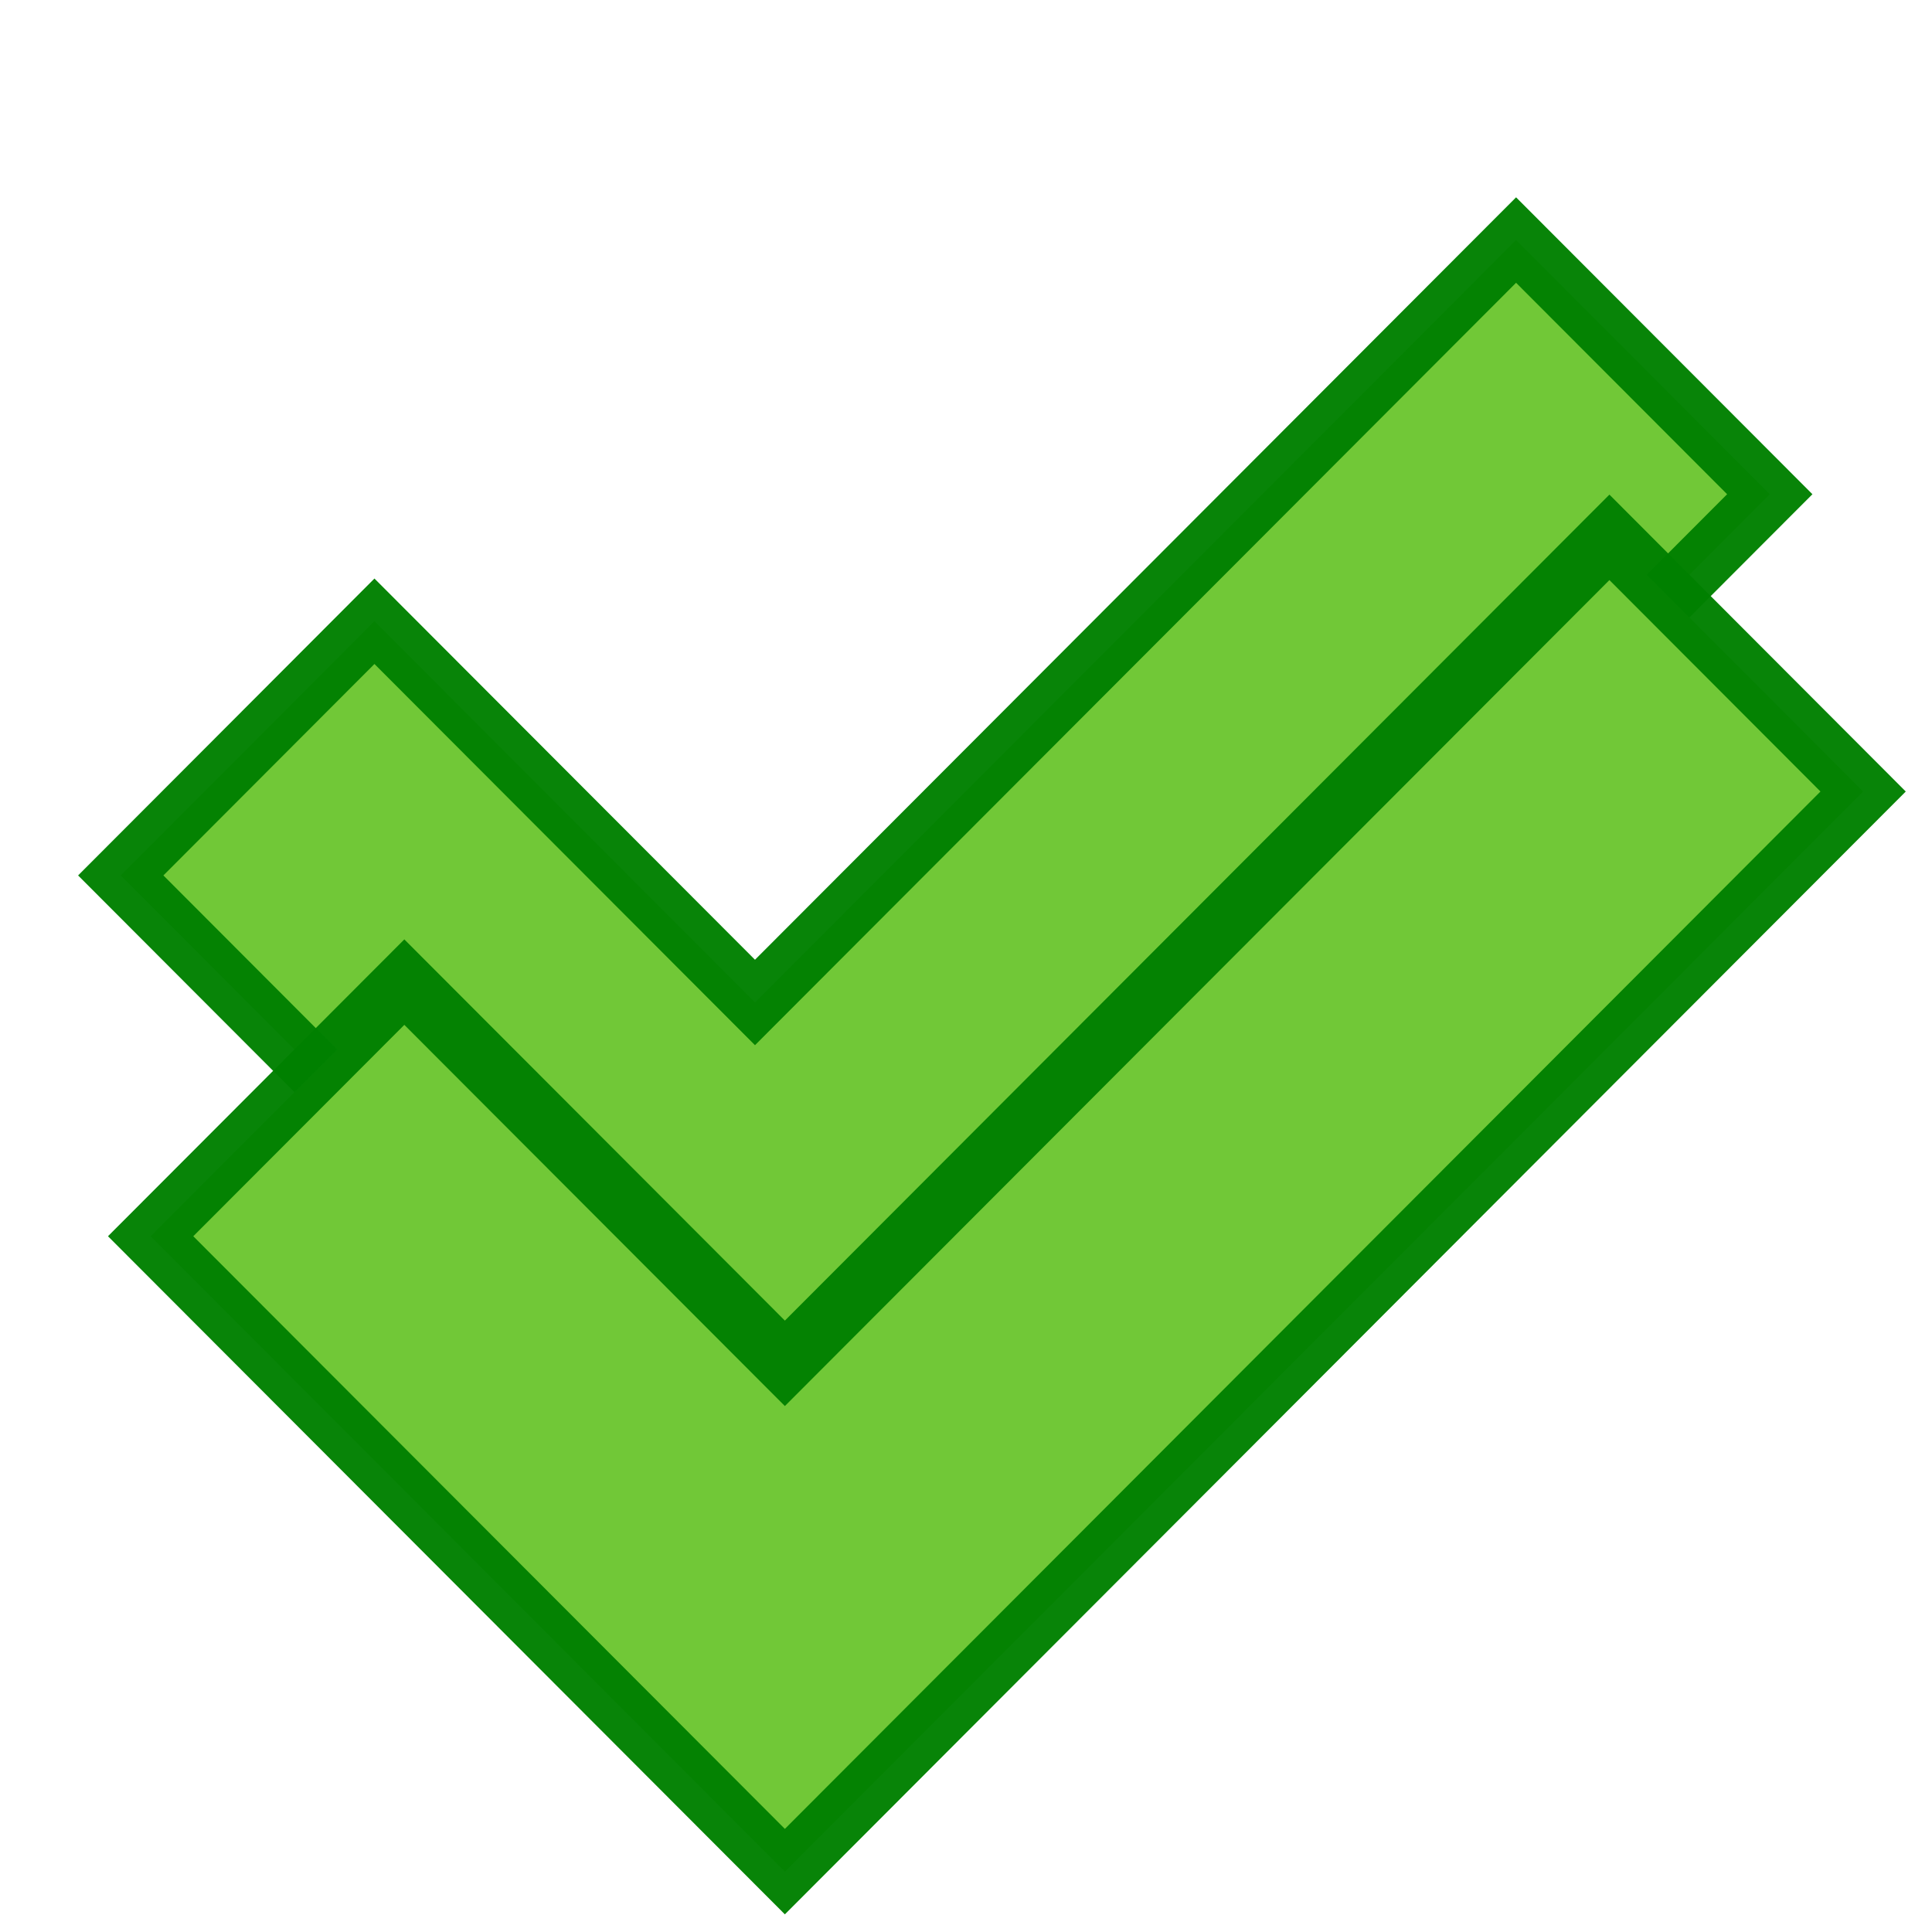
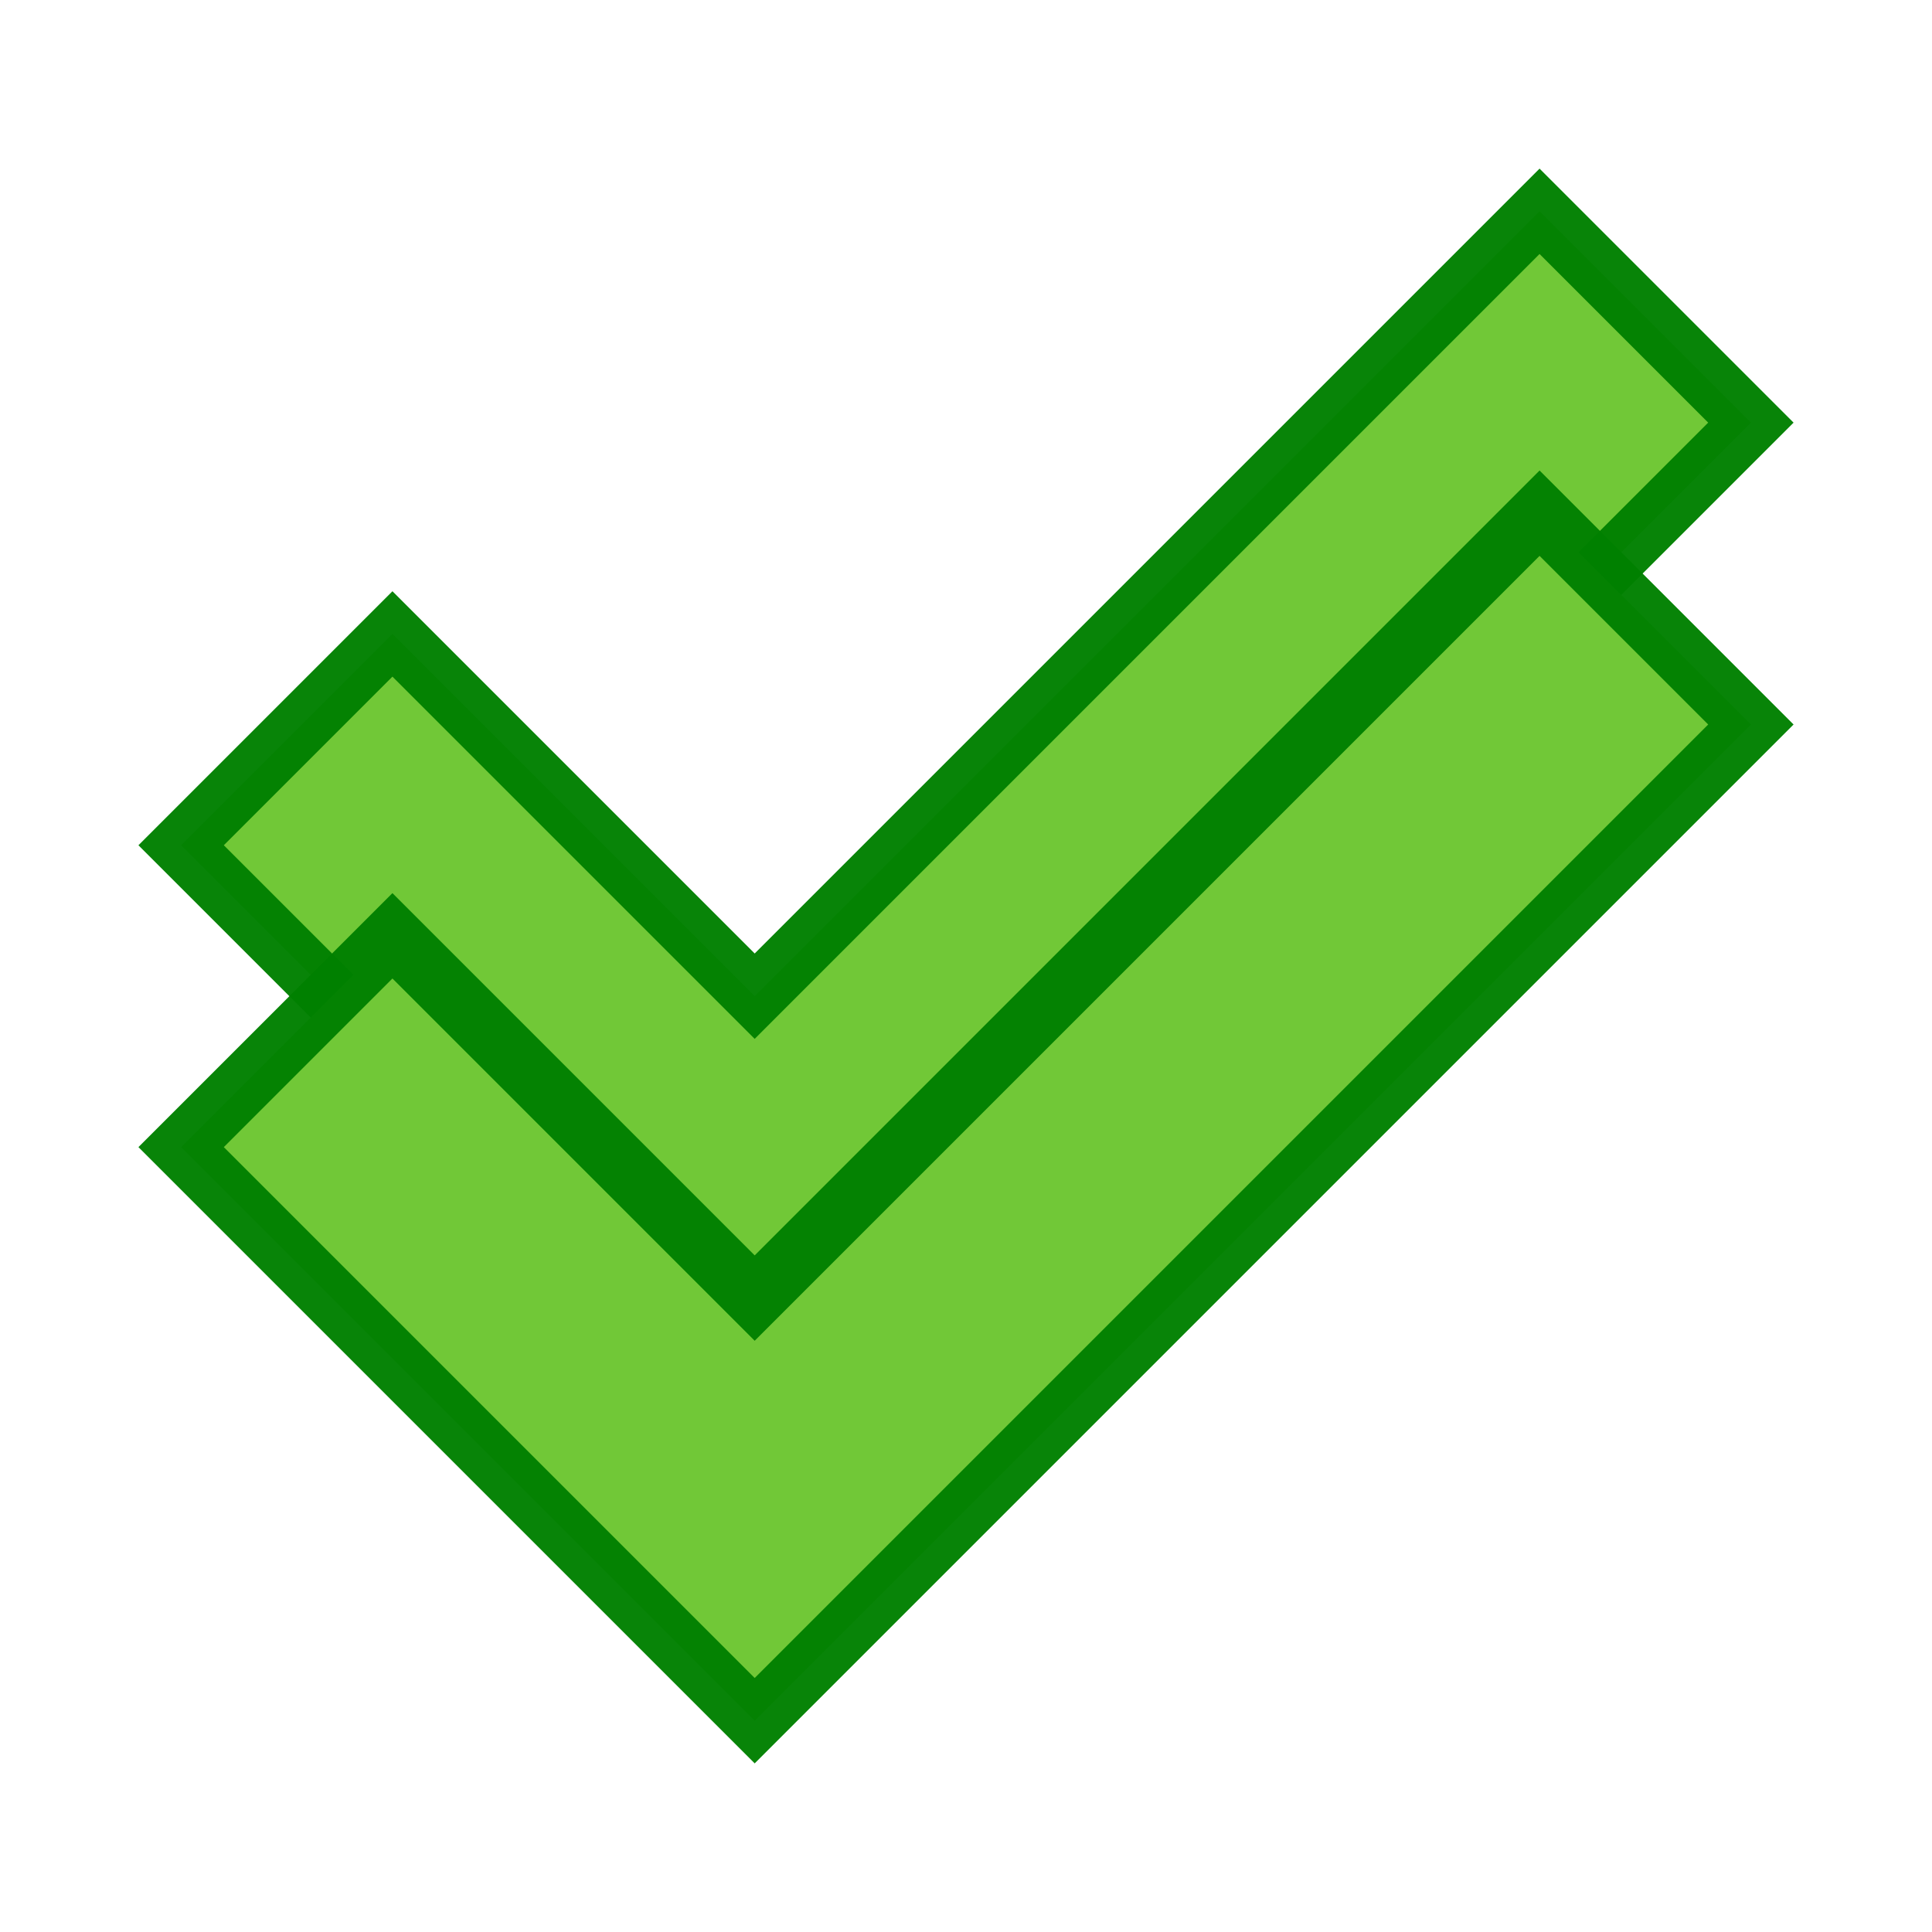
<svg xmlns="http://www.w3.org/2000/svg" width="32" height="32" id="svg2" version="1.0">
  <defs id="defs4" />
  <g id="layer1">
    <g aria-label="7" style="font-style:normal;font-weight:normal;font-size:10.667px;line-height:25px;font-family:sans-serif;letter-spacing:0px;word-spacing:0px;fill:#000000;fill-opacity:1;stroke:none;stroke-width:1px;stroke-linecap:butt;stroke-linejoin:miter;stroke-opacity:1" id="text846" transform="translate(-79.10144,-1041.124)" />
-     <path id="path847" d="m 2,14.5 4.202,-4.21 6.303,6.314 L 25.111,3.976 29.313,8.186 12.505,25.024 Z" style="fill:#71c837;fill-opacity:1;fill-rule:evenodd;stroke:#008000;stroke-width:1px;stroke-linecap:butt;stroke-linejoin:miter;stroke-opacity:0.965" />
-     <path style="fill:#71c837;fill-opacity:1;fill-rule:evenodd;stroke:#008000;stroke-width:1px;stroke-linecap:butt;stroke-linejoin:miter;stroke-opacity:0.965" d="M 2.495,20.476 6.697,16.267 13,22.581 26.657,8.9 30.859,13.11 13,31 Z" id="path839" />
+     <g id="g829" transform="translate(0,2.000002)">
+       <g id="g821" transform="matrix(2,0,0,2,0,-4.500002)">
+         <g transform="translate(-52.39348,-1041.068)" id="g817" style="font-style:normal;font-weight:normal;font-size:10.667px;line-height:25px;font-family:sans-serif;letter-spacing:0px;word-spacing:0px;fill:#000000;fill-opacity:1;stroke:none;stroke-width:1px;stroke-linecap:butt;stroke-linejoin:miter;stroke-opacity:1" aria-label="7" />
+         <path id="path819" d="m 1.5,8.25 1.75,-1.75 3,3 6.5,-6.5 1.75,1.75 -8.25,8.25 z" style="fill:#71c837;fill-opacity:1;fill-rule:evenodd;stroke:#008000;stroke-width:0.5;stroke-linecap:butt;stroke-linejoin:miter;stroke-miterlimit:4;stroke-dasharray:none;stroke-opacity:0.965" />
+       </g>
+       <g transform="matrix(2,0,0,2,0,0.499998)" id="layer1-0">
+         <g aria-label="7" style="font-style:normal;font-weight:normal;font-size:10.667px;line-height:25px;font-family:sans-serif;letter-spacing:0px;word-spacing:0px;fill:#000000;fill-opacity:1;stroke:none;stroke-width:1px;stroke-linecap:butt;stroke-linejoin:miter;stroke-opacity:1" id="text846-9" transform="translate(-52.39348,-1041.068)" />
+         <path style="fill:#71c837;fill-opacity:1;fill-rule:evenodd;stroke:#008000;stroke-width:0.5;stroke-linecap:butt;stroke-linejoin:miter;stroke-miterlimit:4;stroke-dasharray:none;stroke-opacity:0.965" d="m 1.5,8.25 1.75,-1.75 3,3 6.5,-6.5 1.75,1.75 -8.25,8.25 z" id="path839-0" />
+       </g>
+     </g>
  </g>
</svg>
